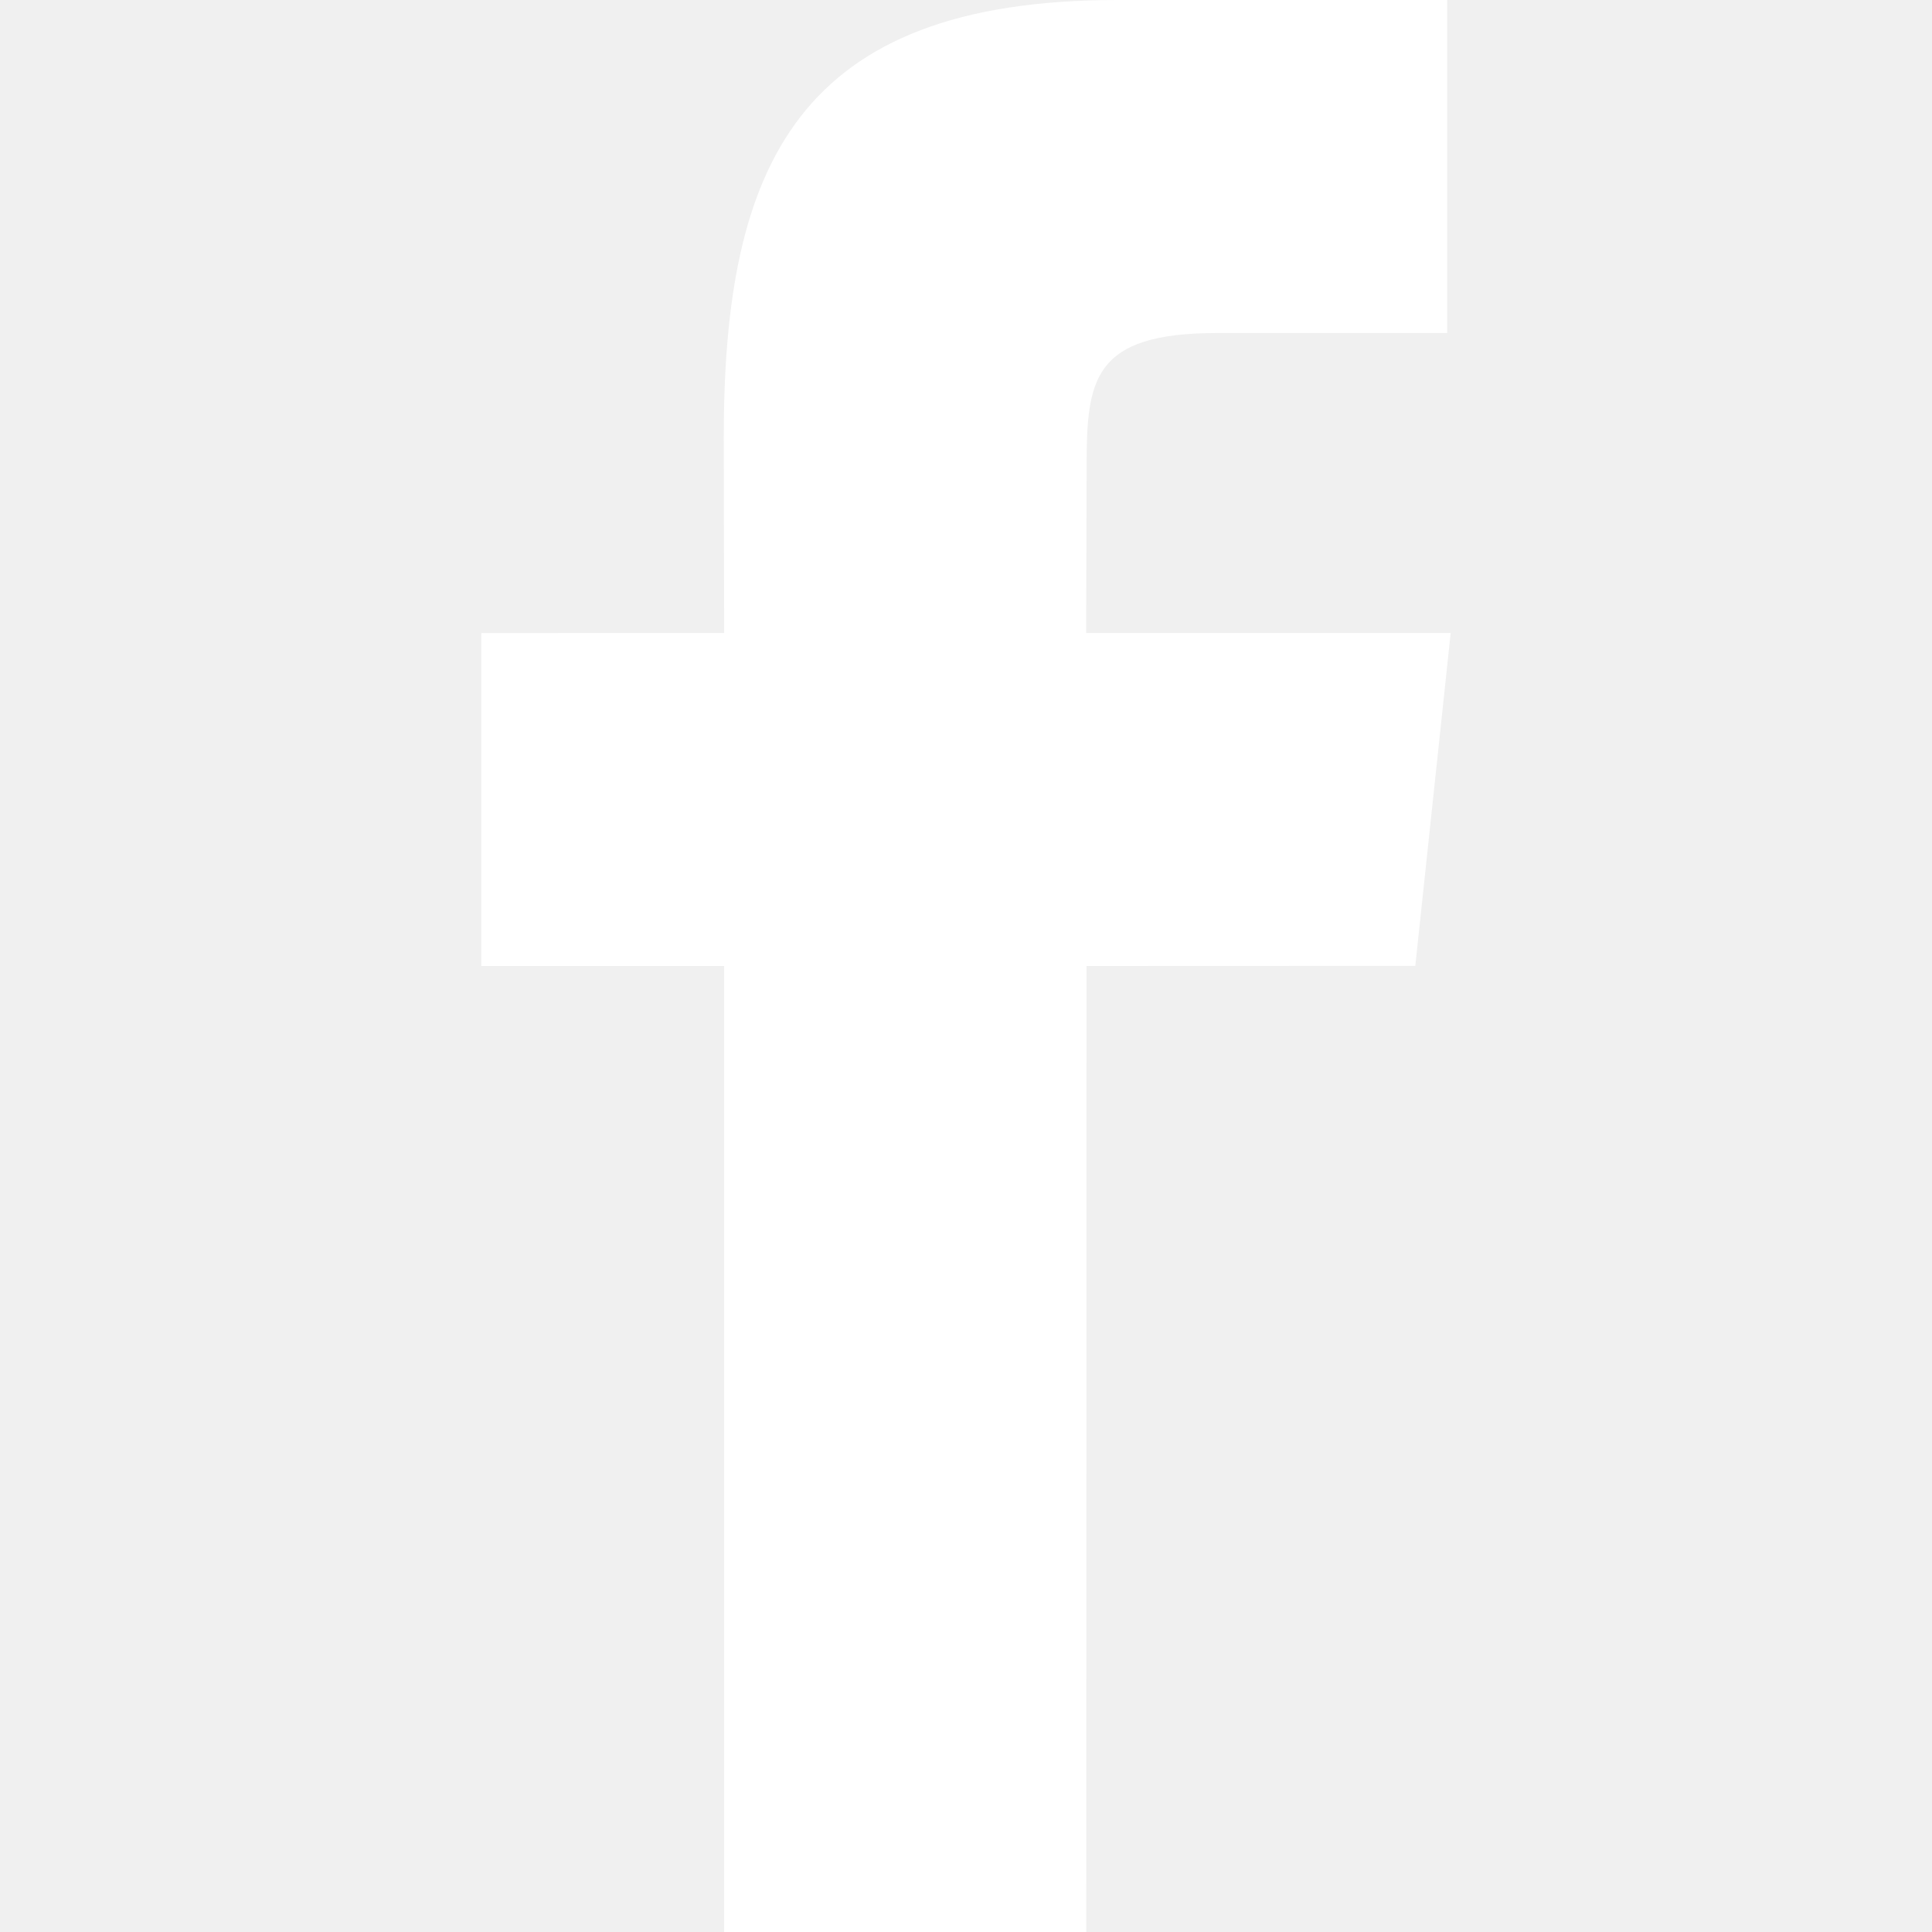
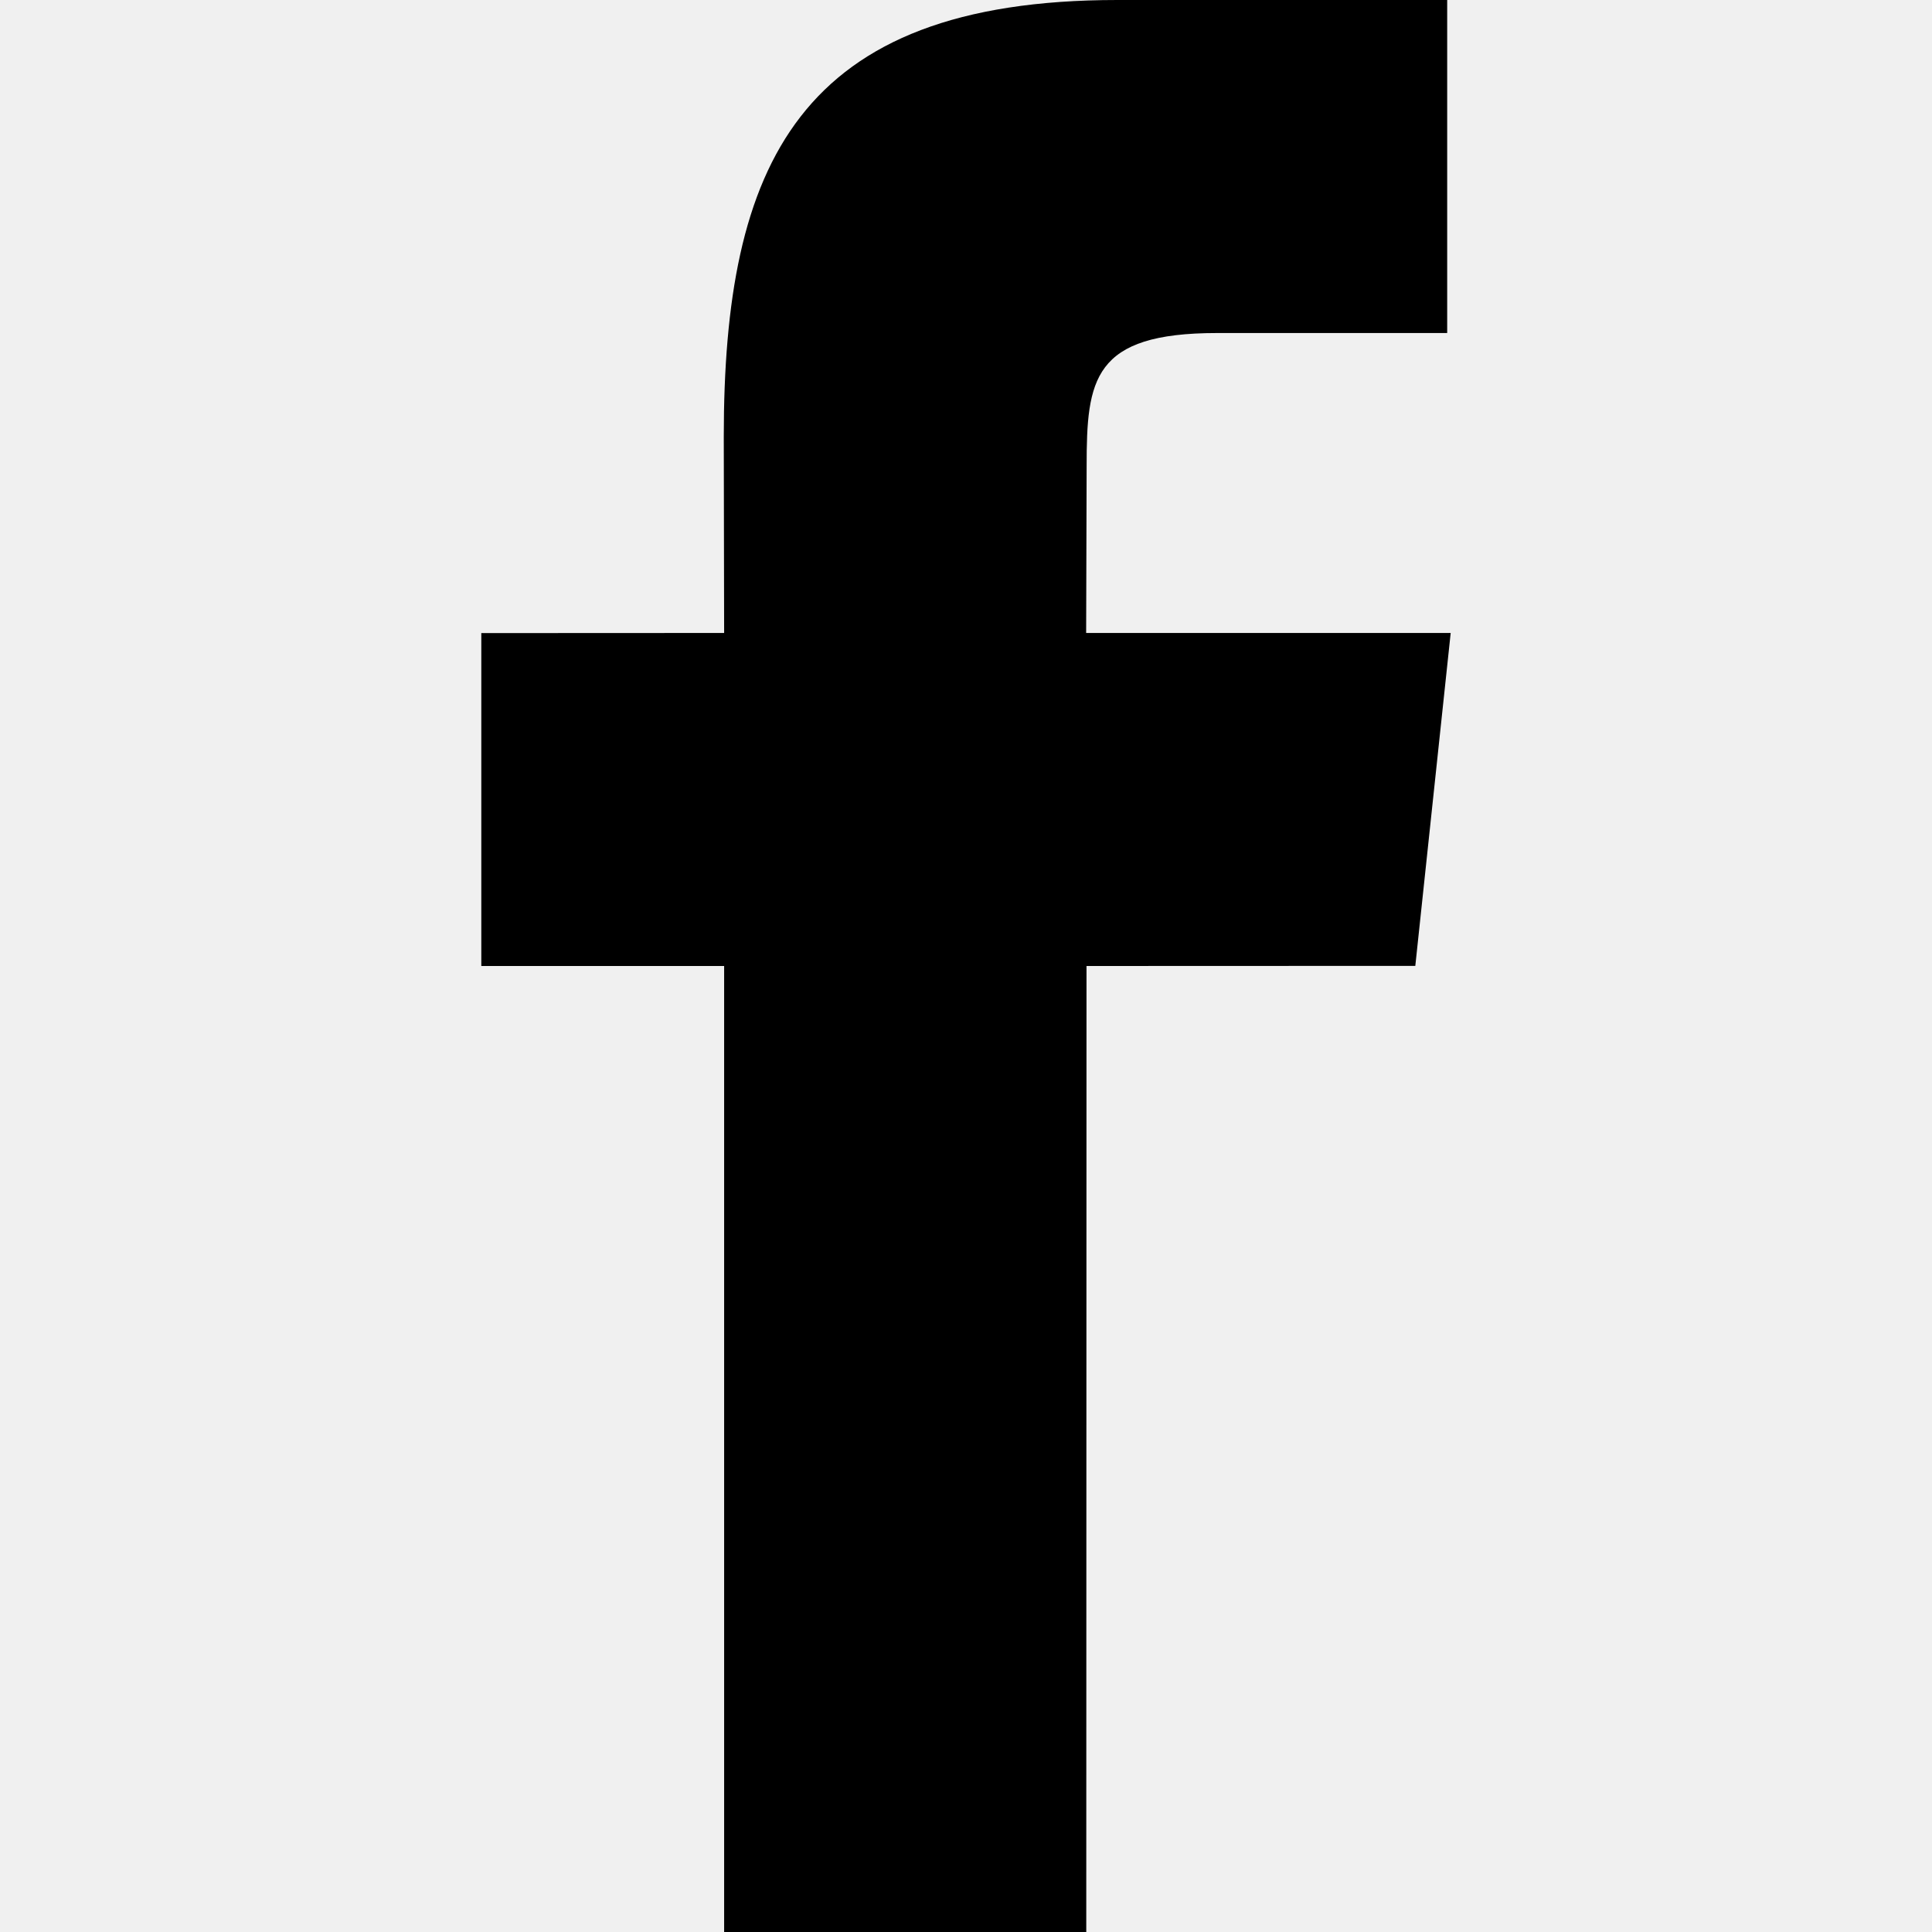
<svg xmlns="http://www.w3.org/2000/svg" version="1.1" id="Capa_1" x="0px" y="0px" viewBox="0 0 486.392 486.392" style="enable-background:new 0 0 486.392 486.392;" xml:space="preserve" width="512px" height="512px">
  <g>
    <g>
      <g>
-         <path d="M273.443,159.354l0.122-41.951c0-21.857,1.52-33.561,32.831-33.561h57.941V0h-83.021     c-80.559,0-99.102,41.617-99.102,109.985l0.091,49.369l-61.133,0.03v83.811h61.133v243.196h91.168l0.061-243.196l82.778-0.03     l8.907-83.811H273.443z" fill="#FFFFFF" />
+         <path d="M273.443,159.354l0.122-41.951c0-21.857,1.52-33.561,32.831-33.561h57.941V0h-83.021     c-80.559,0-99.102,41.617-99.102,109.985l0.091,49.369l-61.133,0.03v83.811h61.133v243.196h91.168l0.061-243.196l82.778-0.03     l8.907-83.811H273.443z" />
      </g>
    </g>
    <g>
	</g>
    <g>
	</g>
    <g>
	</g>
    <g>
	</g>
    <g>
	</g>
    <g>
	</g>
    <g>
	</g>
    <g>
	</g>
    <g>
	</g>
    <g>
	</g>
    <g>
	</g>
    <g>
	</g>
    <g>
	</g>
    <g>
	</g>
    <g>
	</g>
  </g>
  <g>
</g>
  <g>
</g>
  <g>
</g>
  <g>
</g>
  <g>
</g>
  <g>
</g>
  <g>
</g>
  <g>
</g>
  <g>
</g>
  <g>
</g>
  <g>
</g>
  <g>
</g>
  <g>
</g>
  <g>
</g>
  <g>
</g>
</svg>
